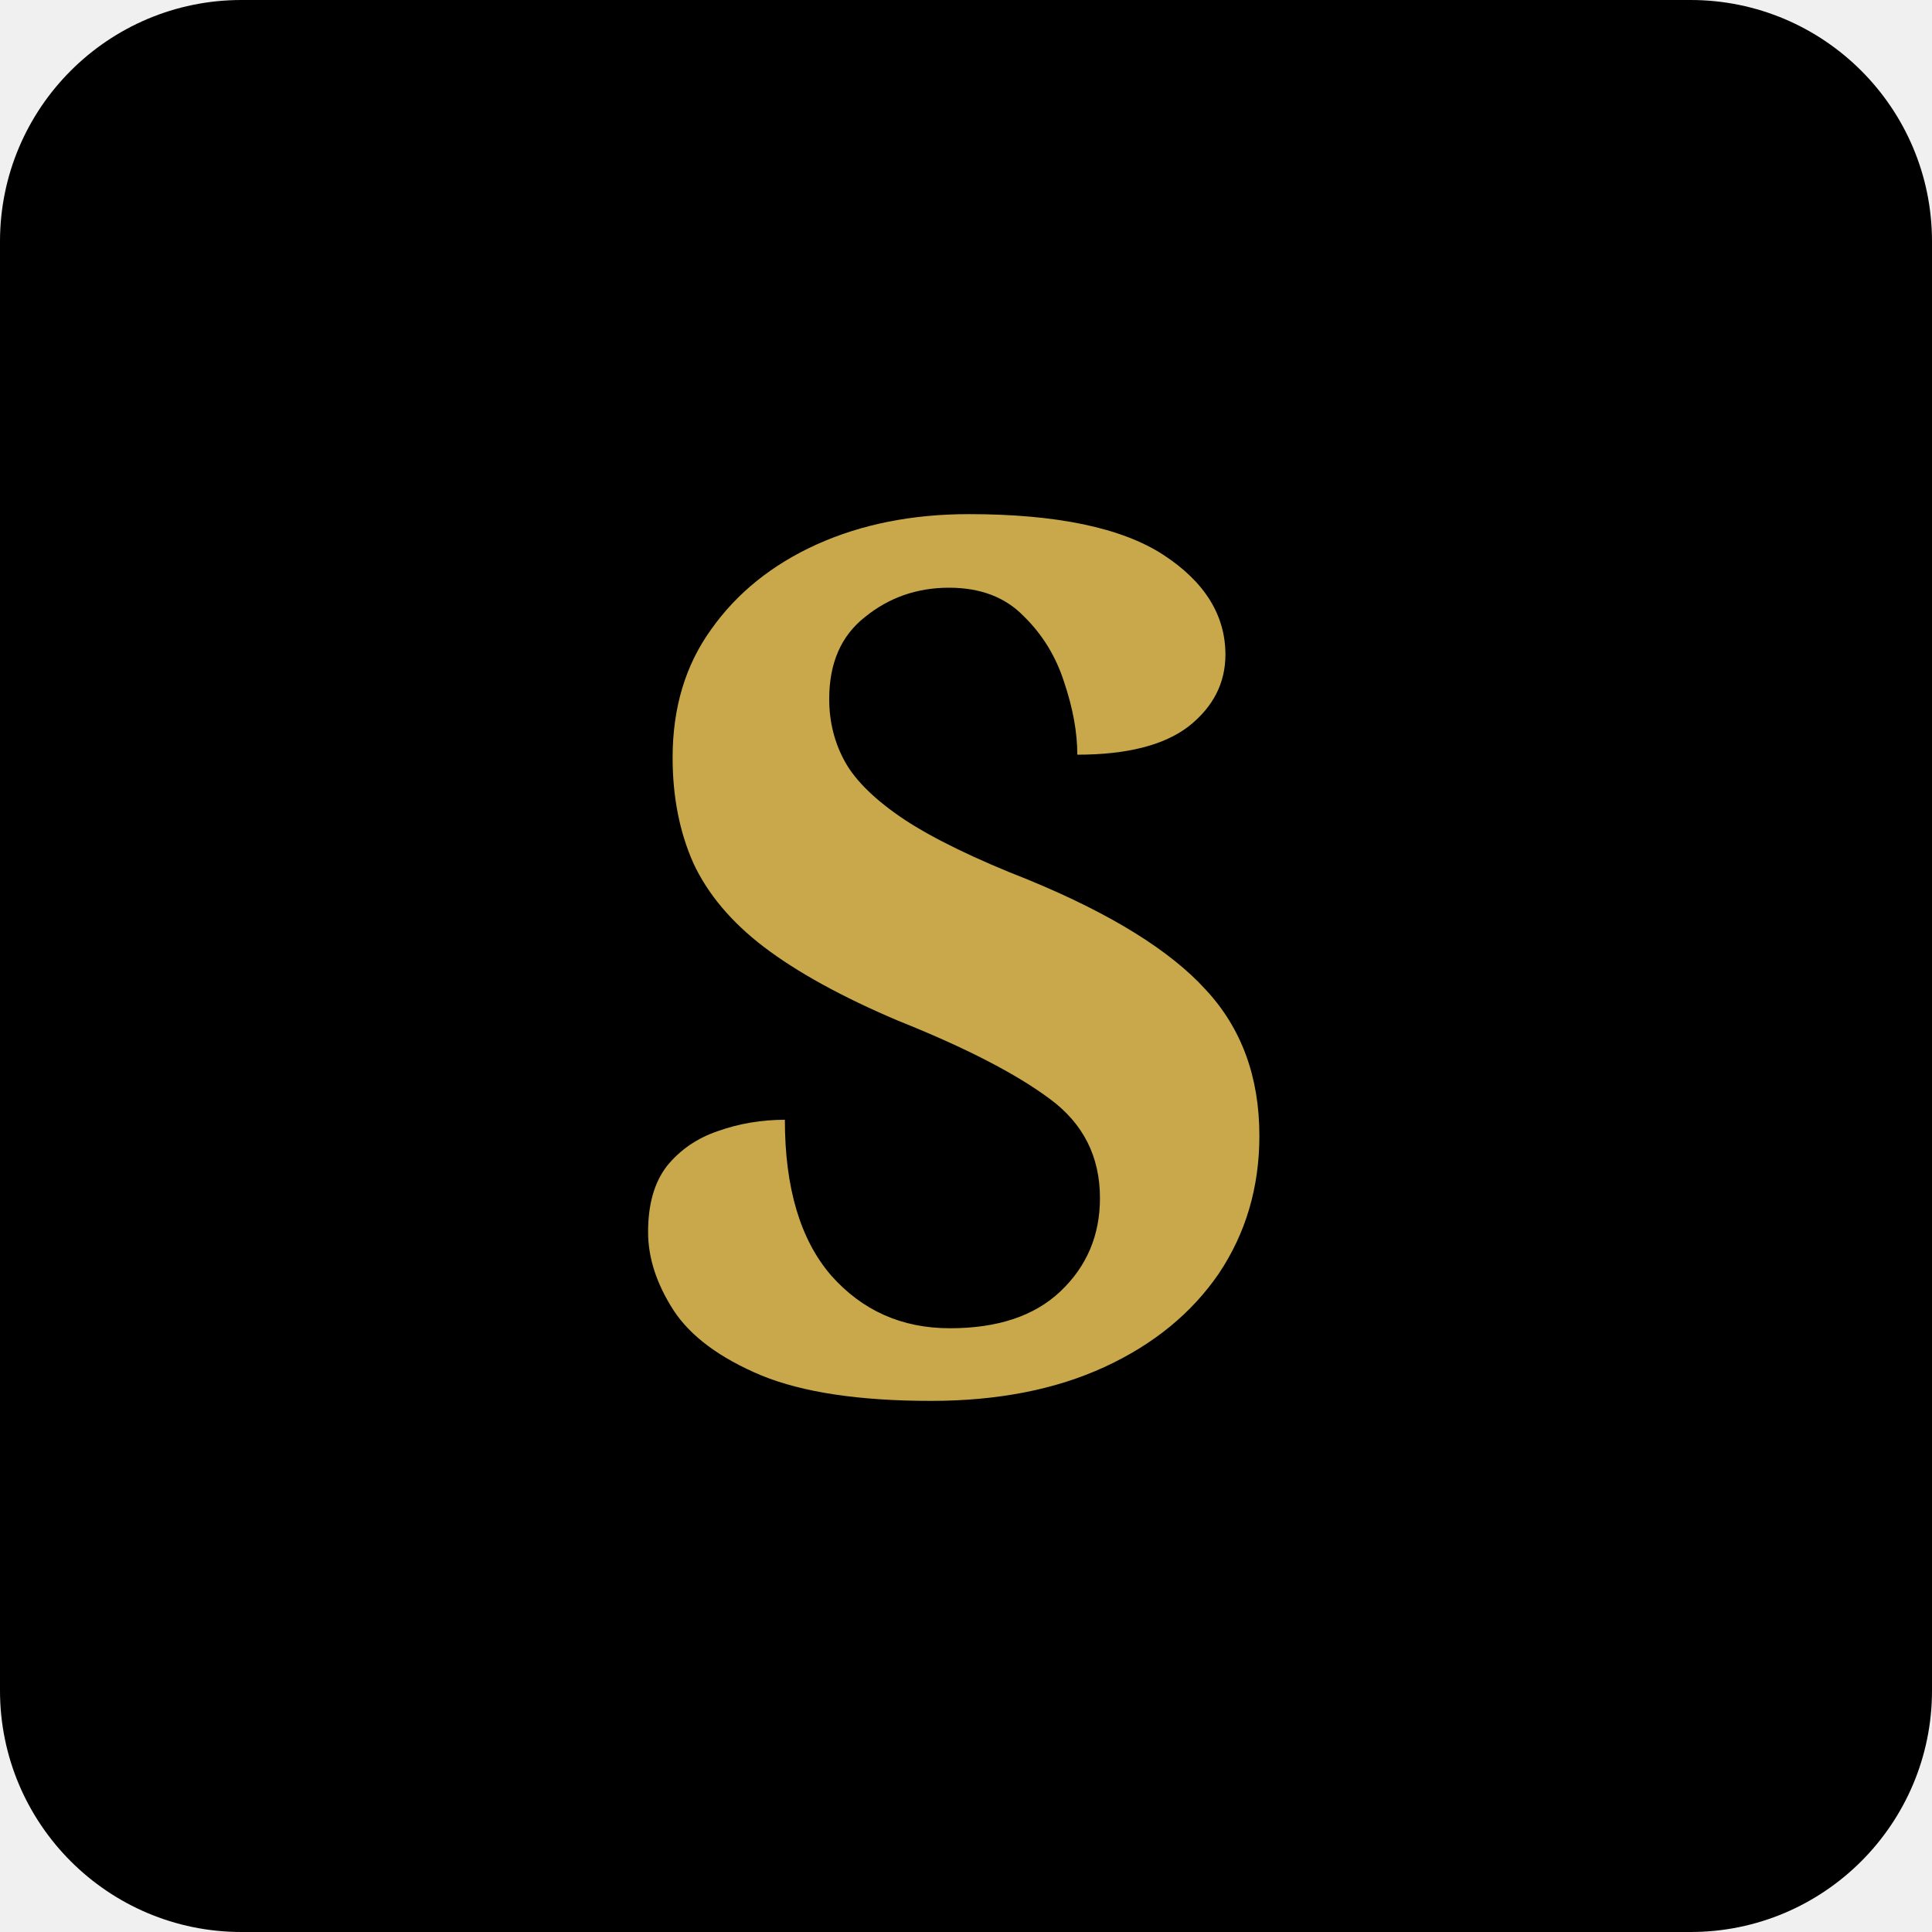
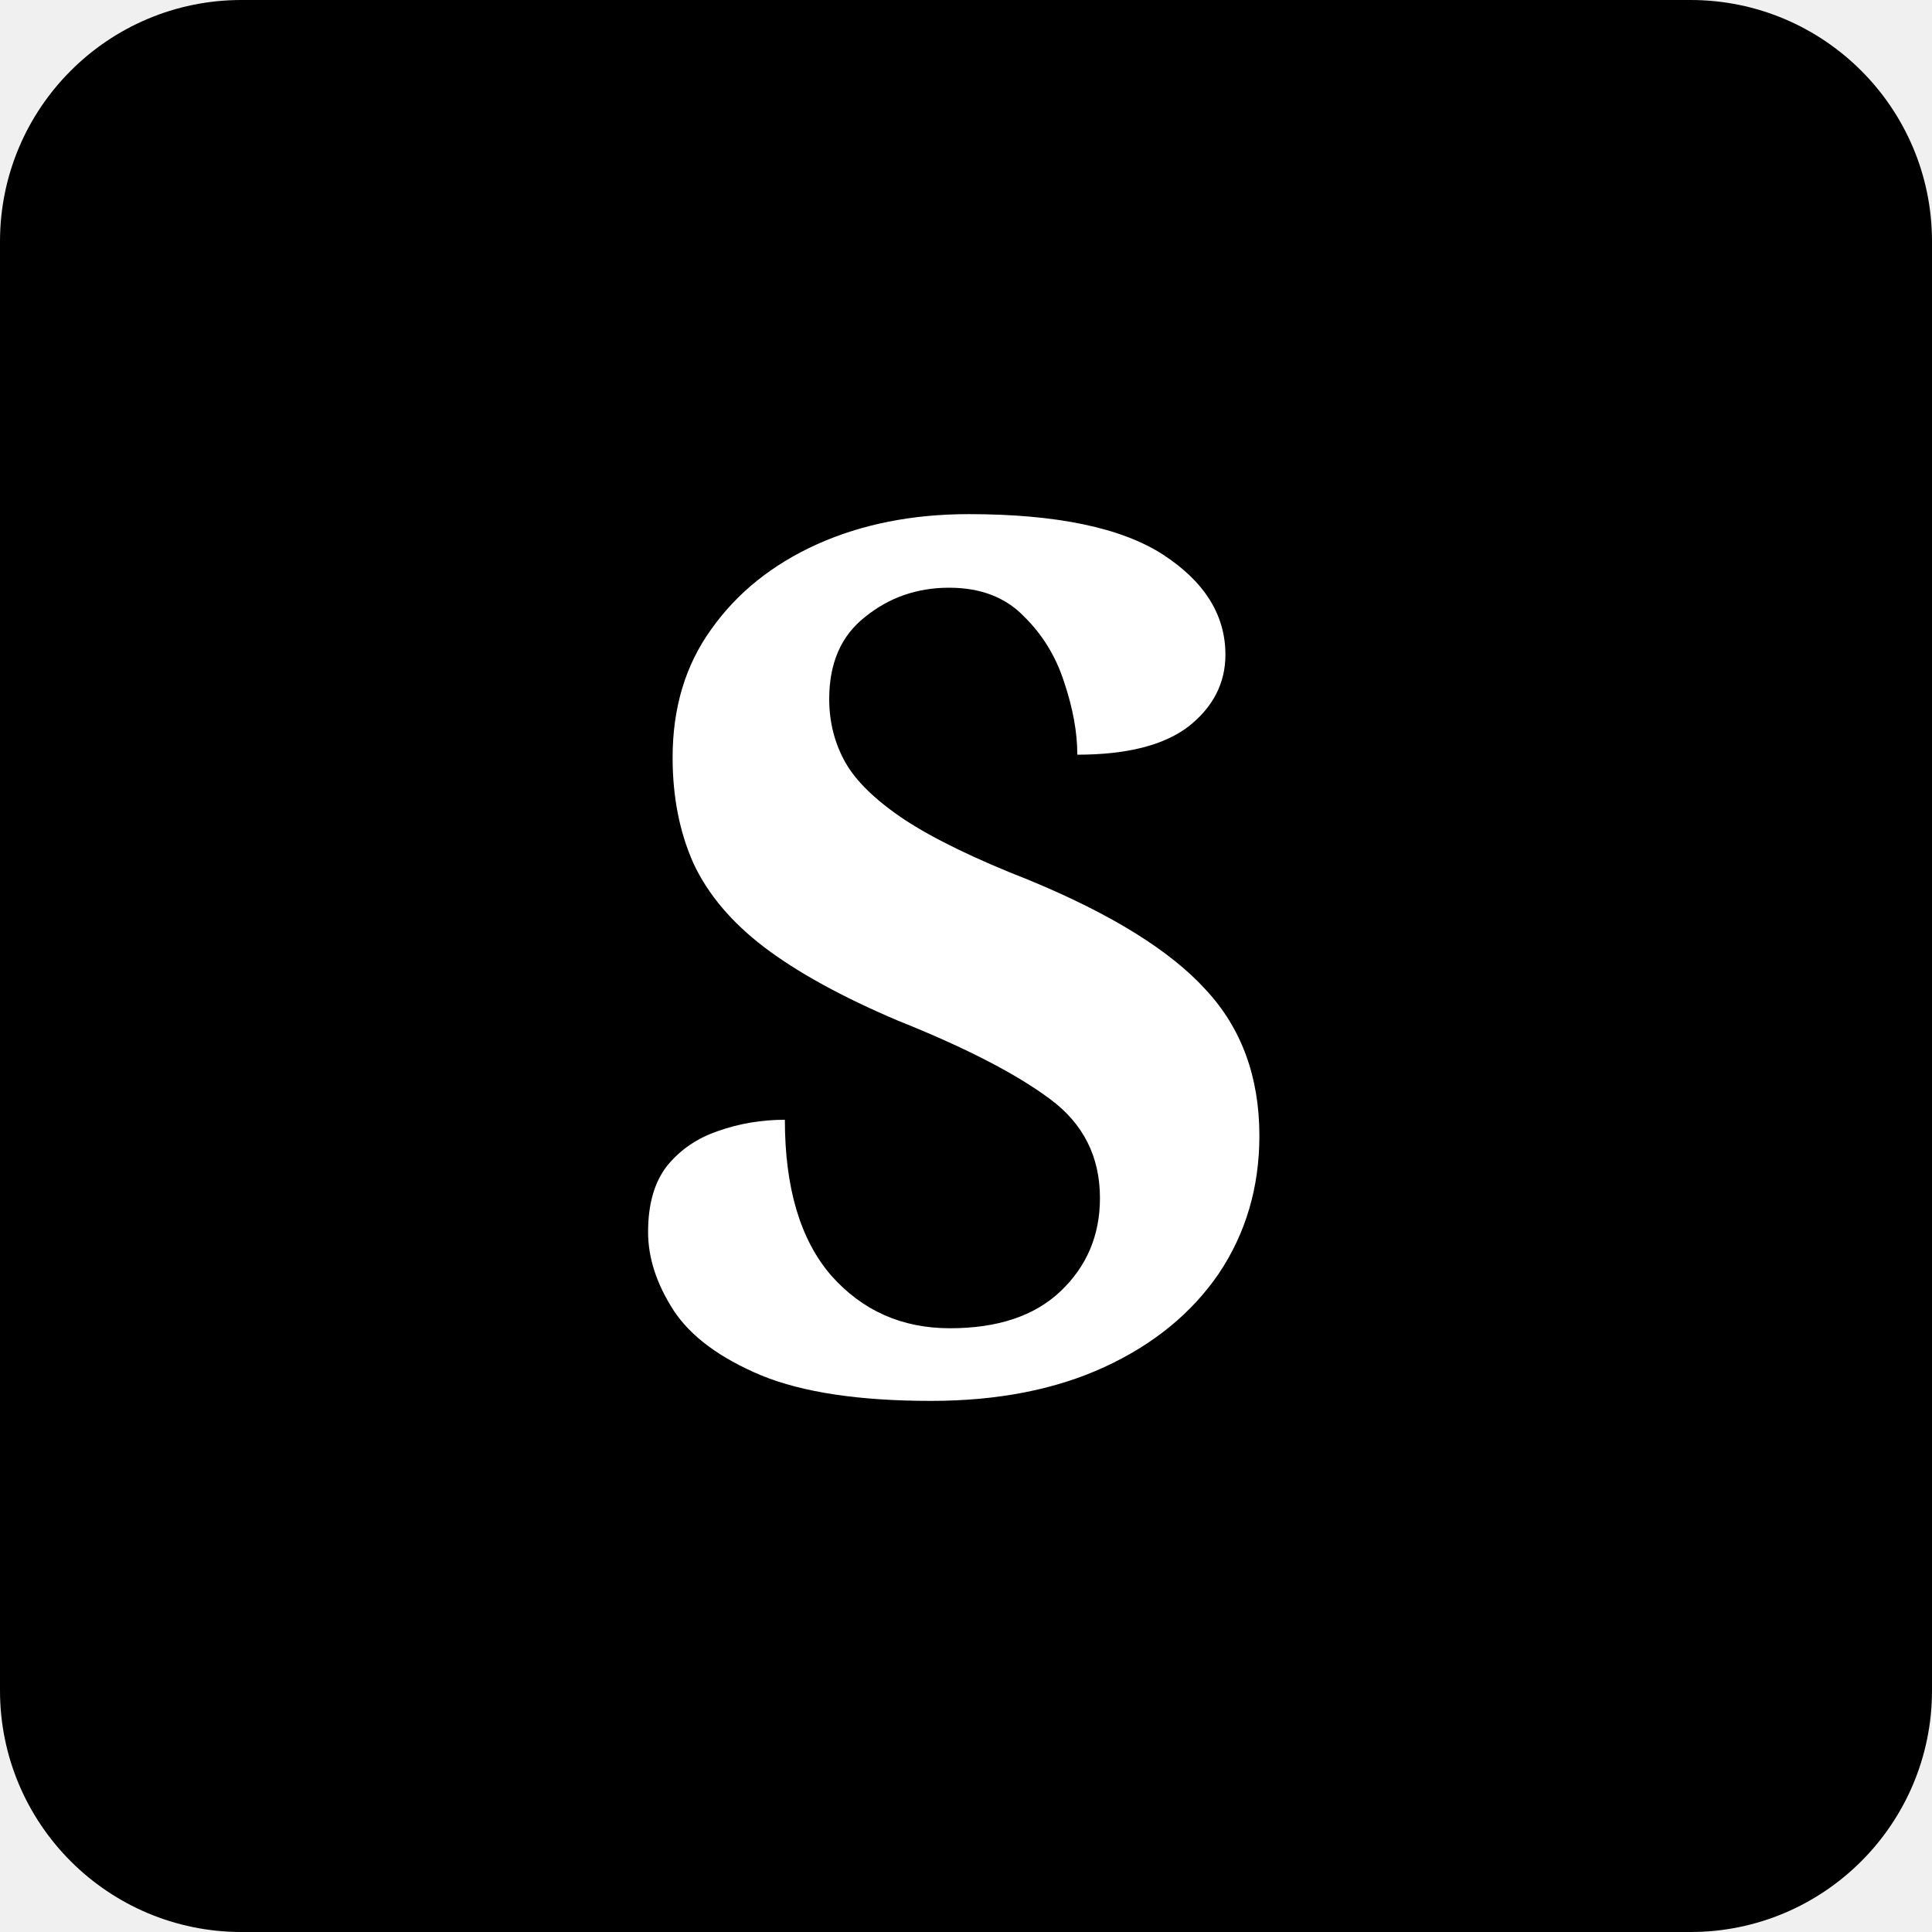
<svg xmlns="http://www.w3.org/2000/svg" viewBox="0 0 32 32">
  <rect width="32" height="32" rx="4" fill="#000000" />
-   <text x="16" y="23" font-family="Georgia,serif" font-size="20" font-weight="700" fill="#c8a84b" text-anchor="middle">S</text>
+   <text x="16" y="23" font-family="Georgia,serif" font-size="20" font-weight="700" fill="#ffffff" text-anchor="middle">S</text>
</svg>
